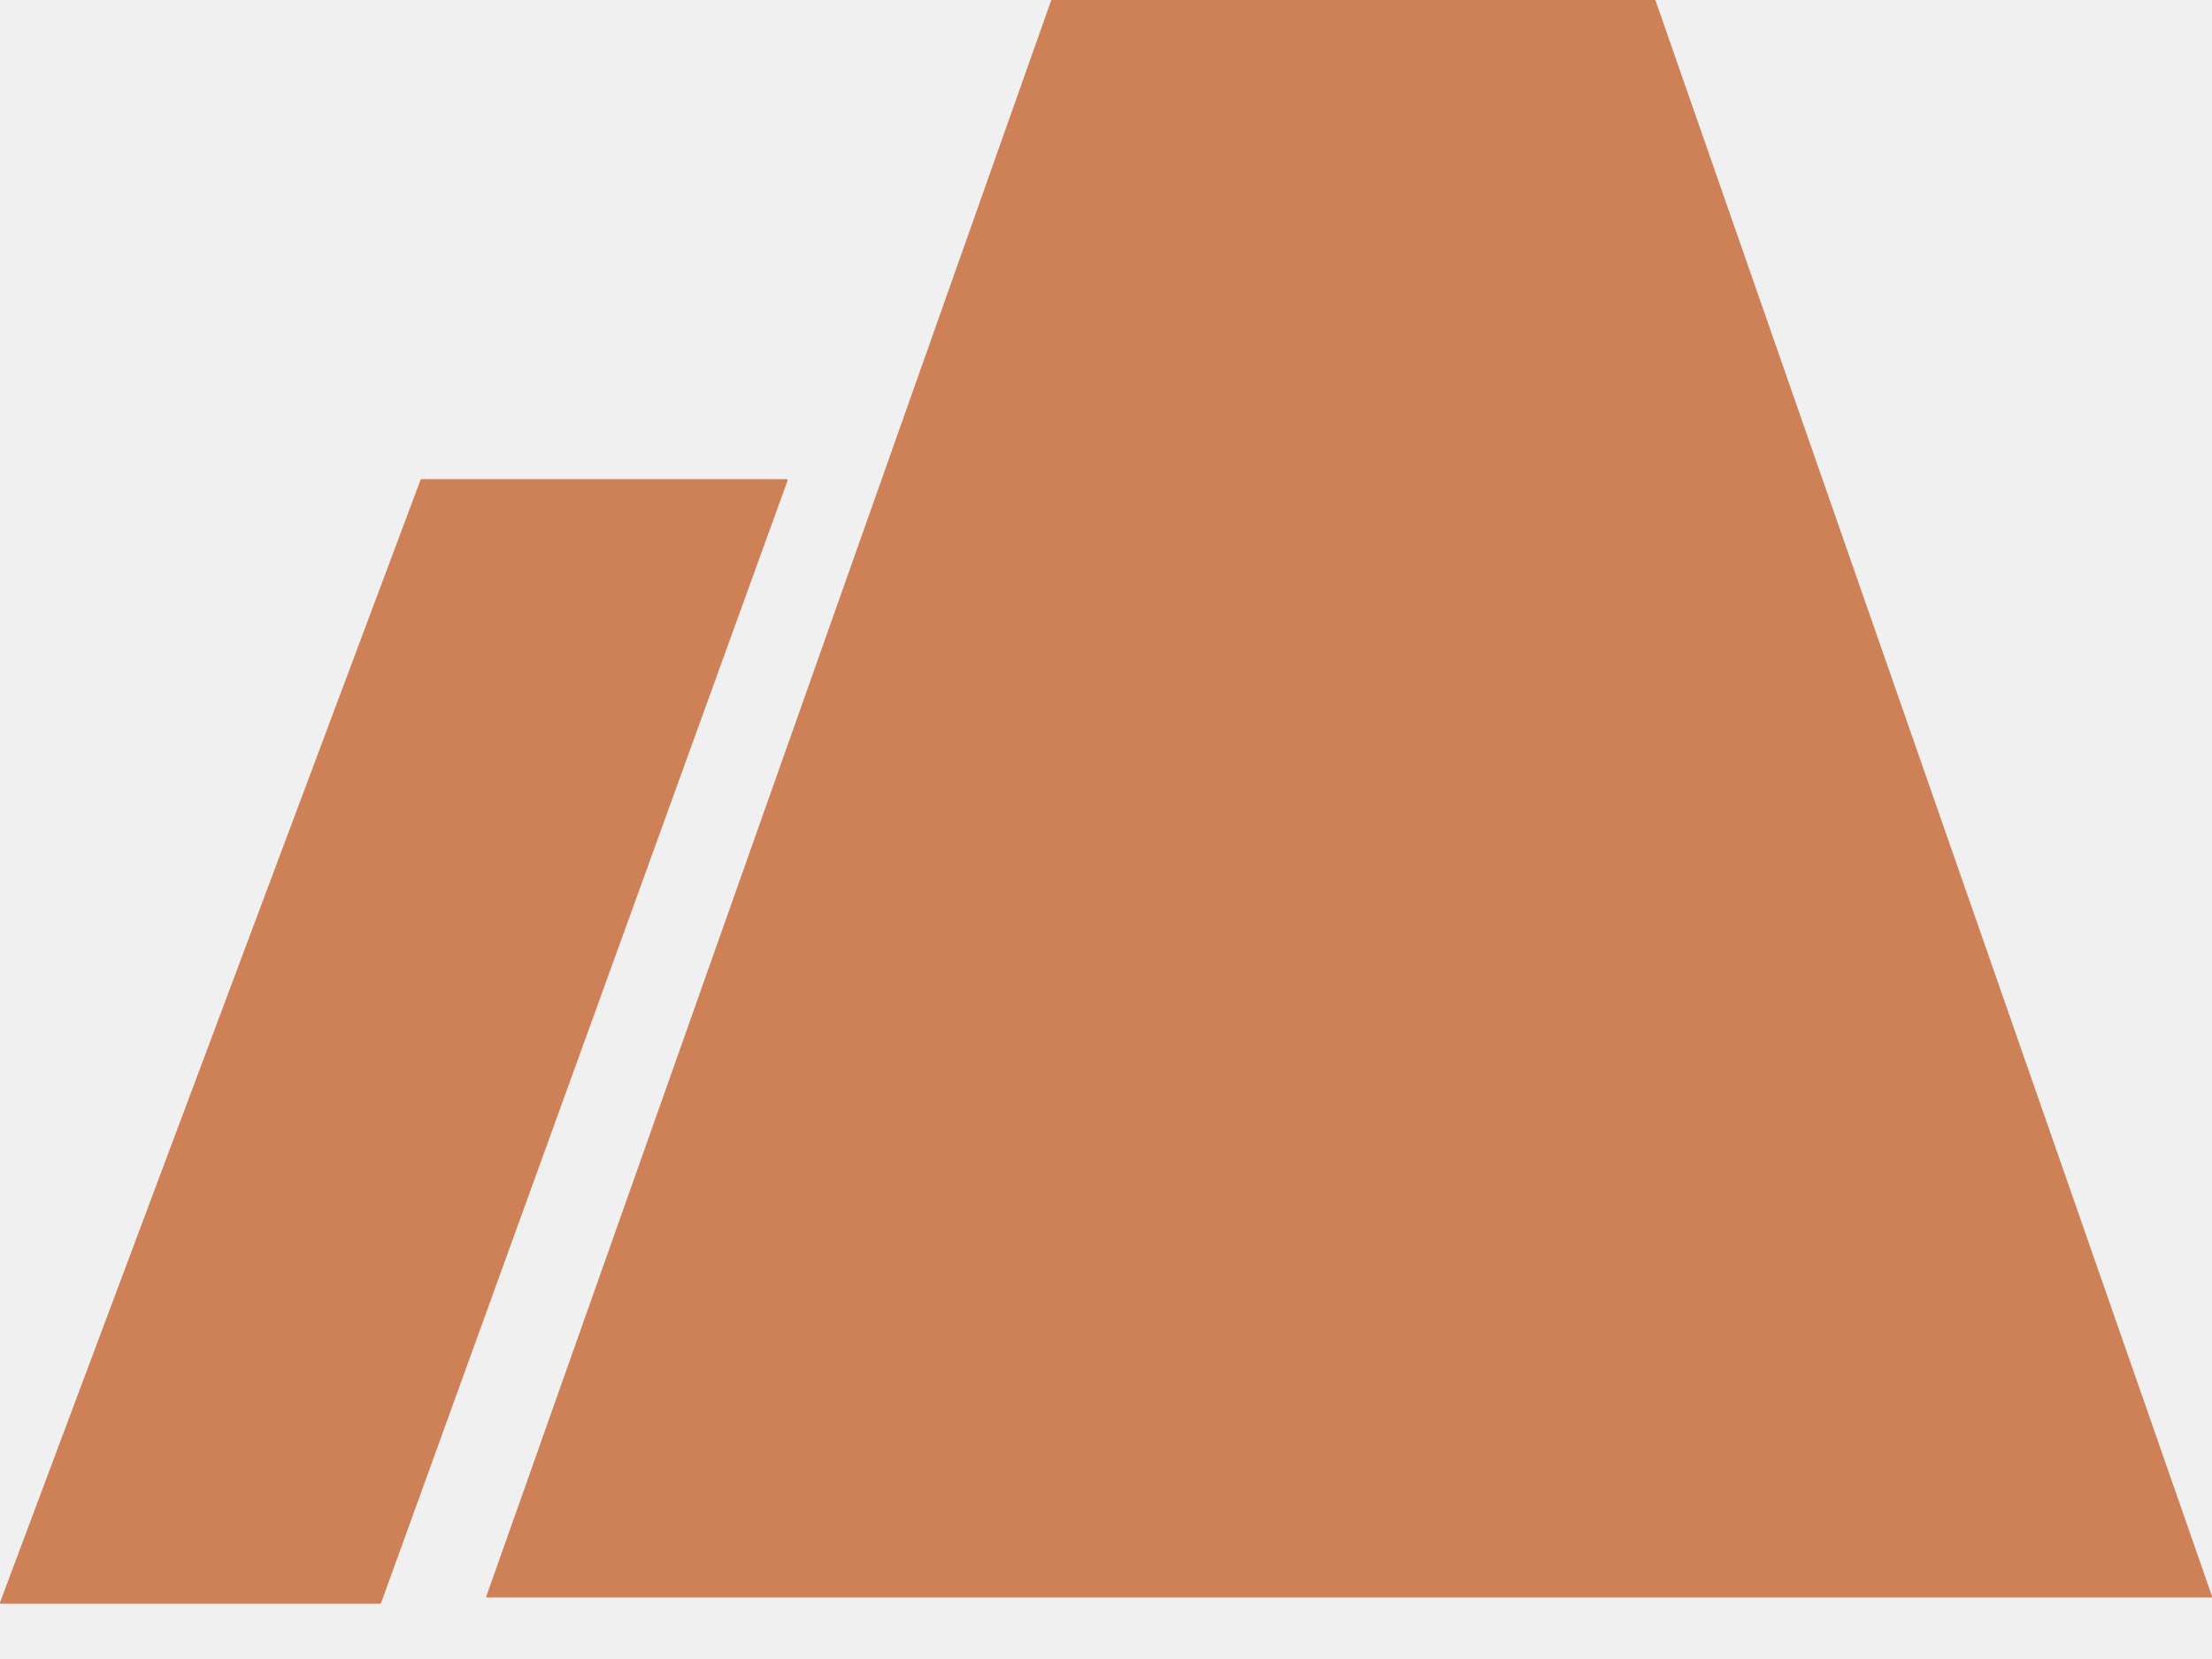
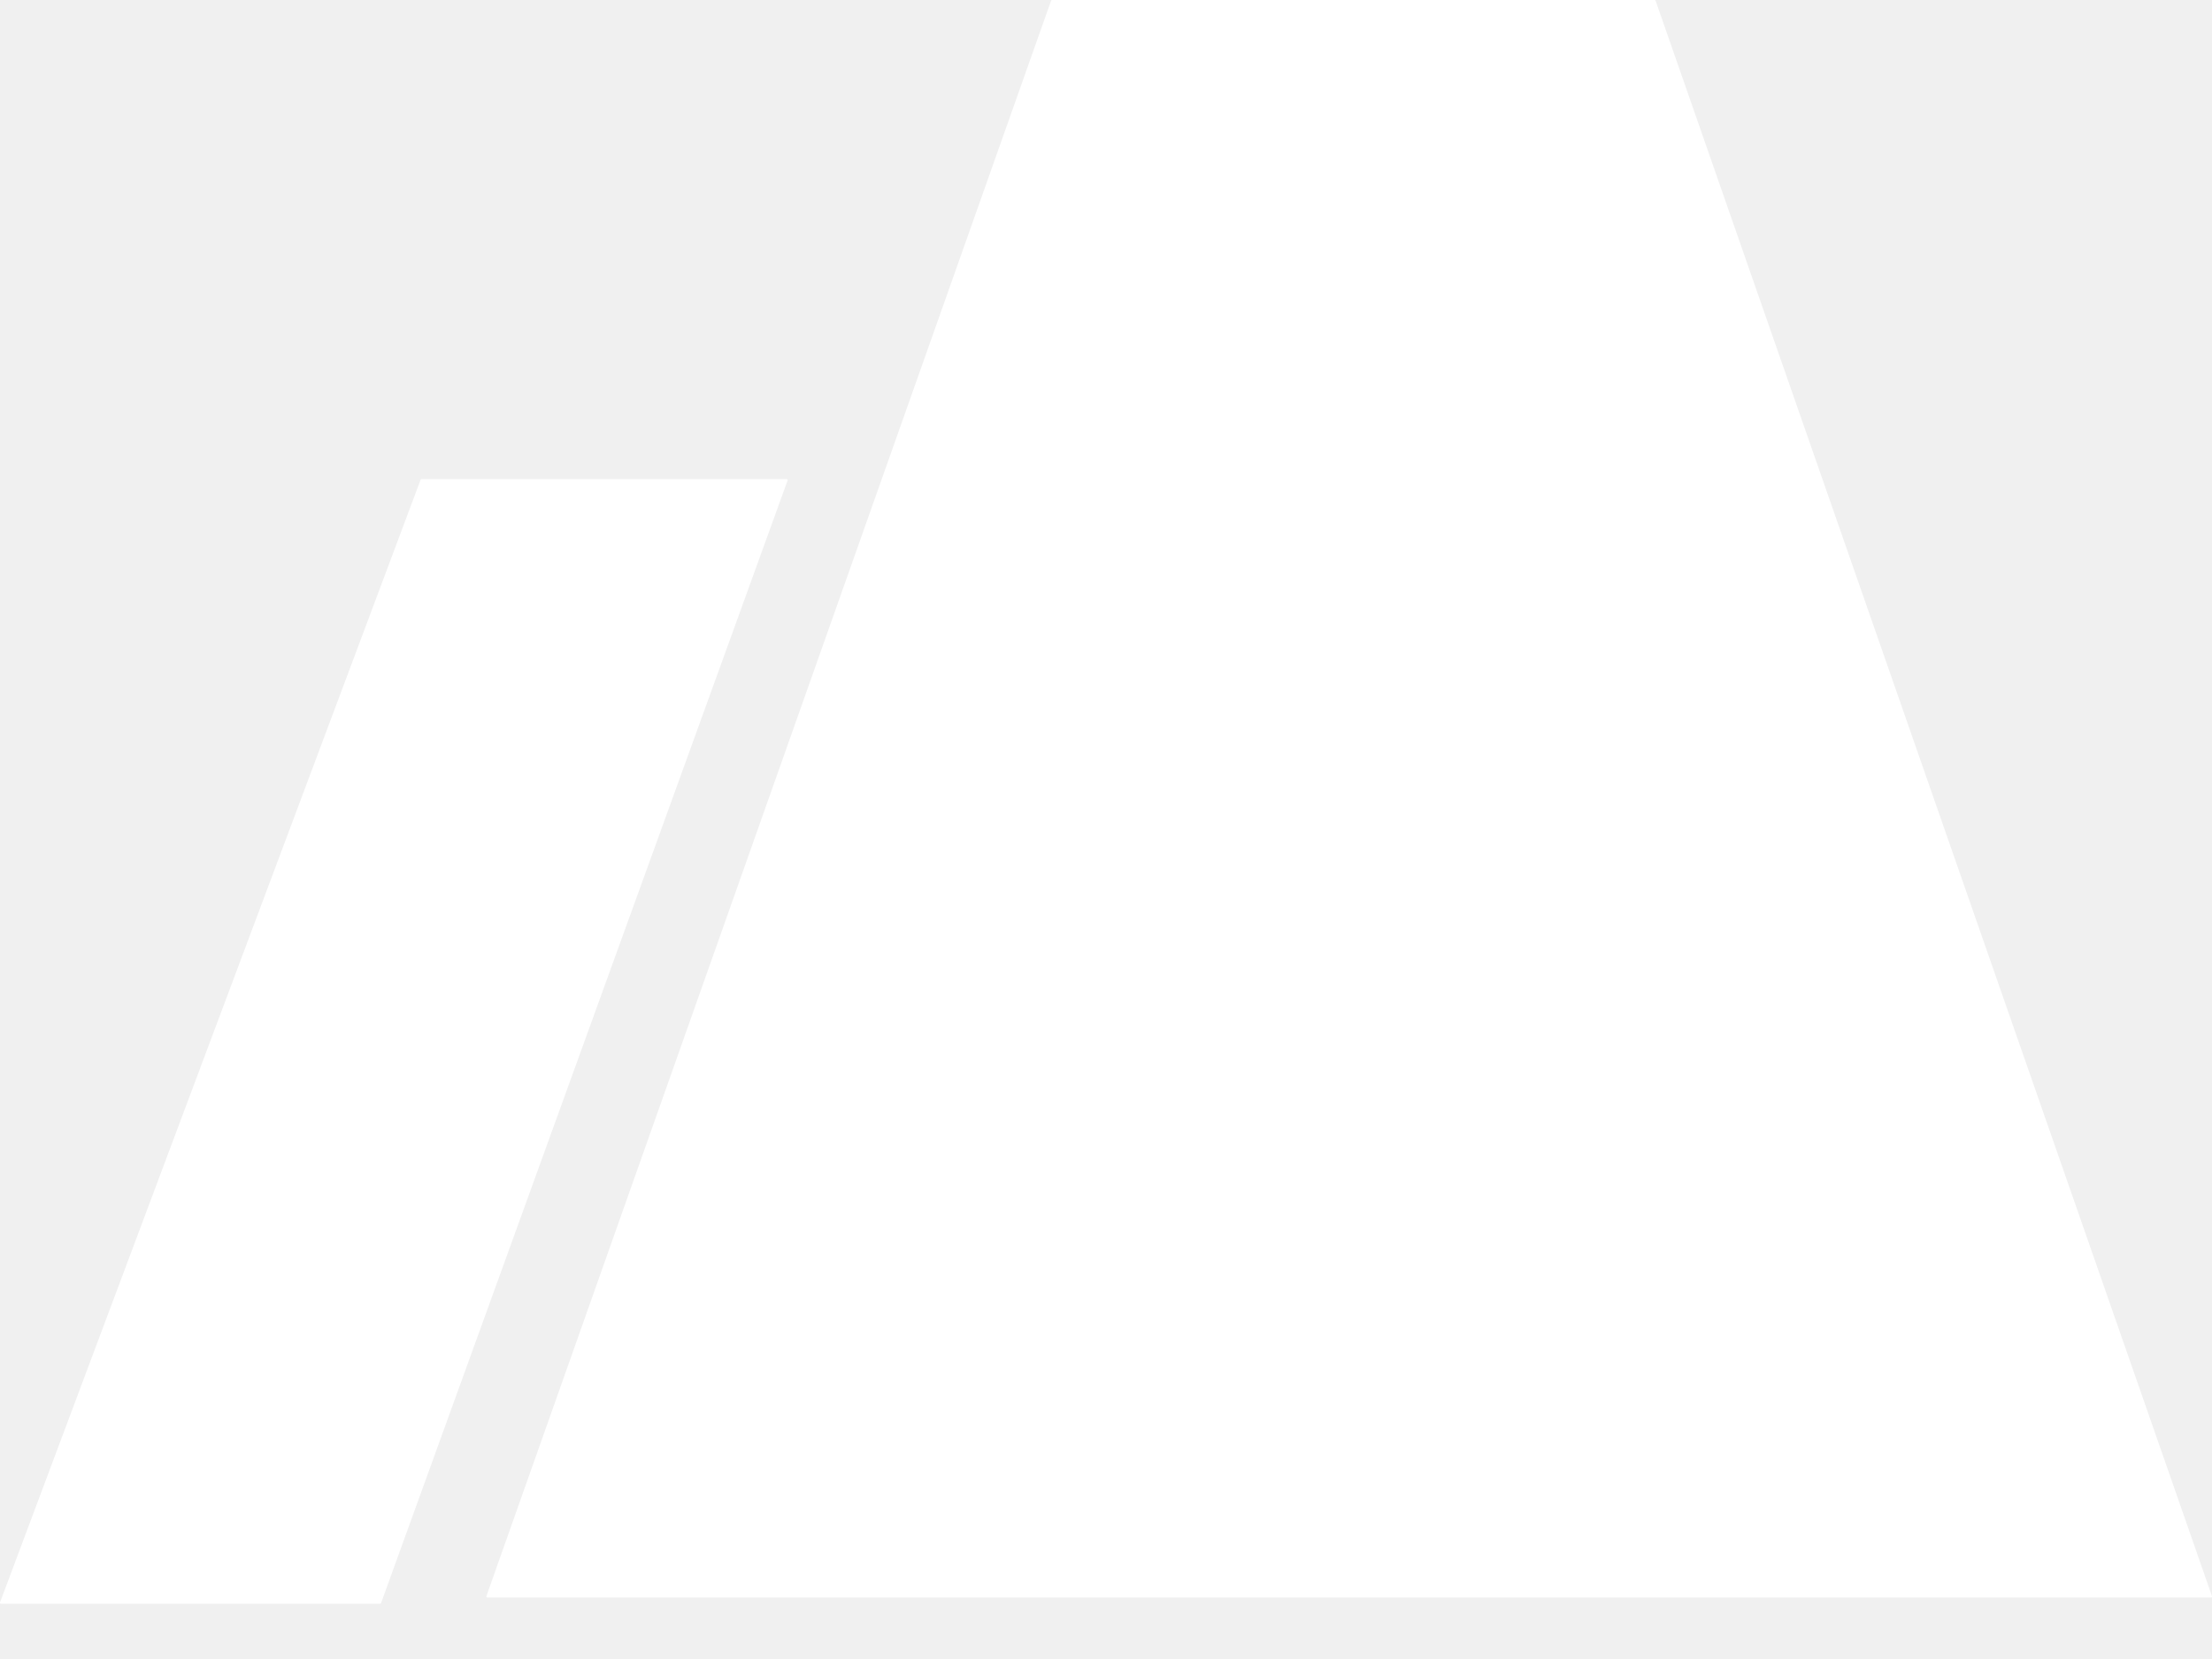
<svg xmlns="http://www.w3.org/2000/svg" width="16" height="12" viewBox="0 0 16 12" fill="none">
-   <path fill-rule="evenodd" clip-rule="evenodd" d="M3.524 11.555C3.52 11.555 3.517 11.551 3.518 11.546L7.603 0.004C7.604 0.002 7.606 0 7.609 0H11.969C11.972 0 11.975 0.002 11.975 0.004L16 11.546C16.001 11.551 15.998 11.555 15.994 11.555H3.647H3.524ZM0.006 11.6C0.002 11.6 -0.001 11.596 0 11.591L3.042 3.471C3.043 3.468 3.046 3.466 3.048 3.466H5.691C5.696 3.466 5.699 3.471 5.697 3.475L2.756 11.596C2.755 11.598 2.752 11.6 2.75 11.6H0.006Z" fill="#CE8056" />
+   <path fill-rule="evenodd" clip-rule="evenodd" d="M3.524 11.555C3.52 11.555 3.517 11.551 3.518 11.546L7.603 0.004C7.604 0.002 7.606 0 7.609 0H11.969C11.972 0 11.975 0.002 11.975 0.004L16 11.546C16.001 11.551 15.998 11.555 15.994 11.555H3.647H3.524ZM0.006 11.6C0.002 11.6 -0.001 11.596 0 11.591L3.042 3.471C3.043 3.468 3.046 3.466 3.048 3.466H5.691C5.696 3.466 5.699 3.471 5.697 3.475L2.756 11.596C2.755 11.598 2.752 11.6 2.75 11.6H0.006Z" fill="white" />
</svg>
